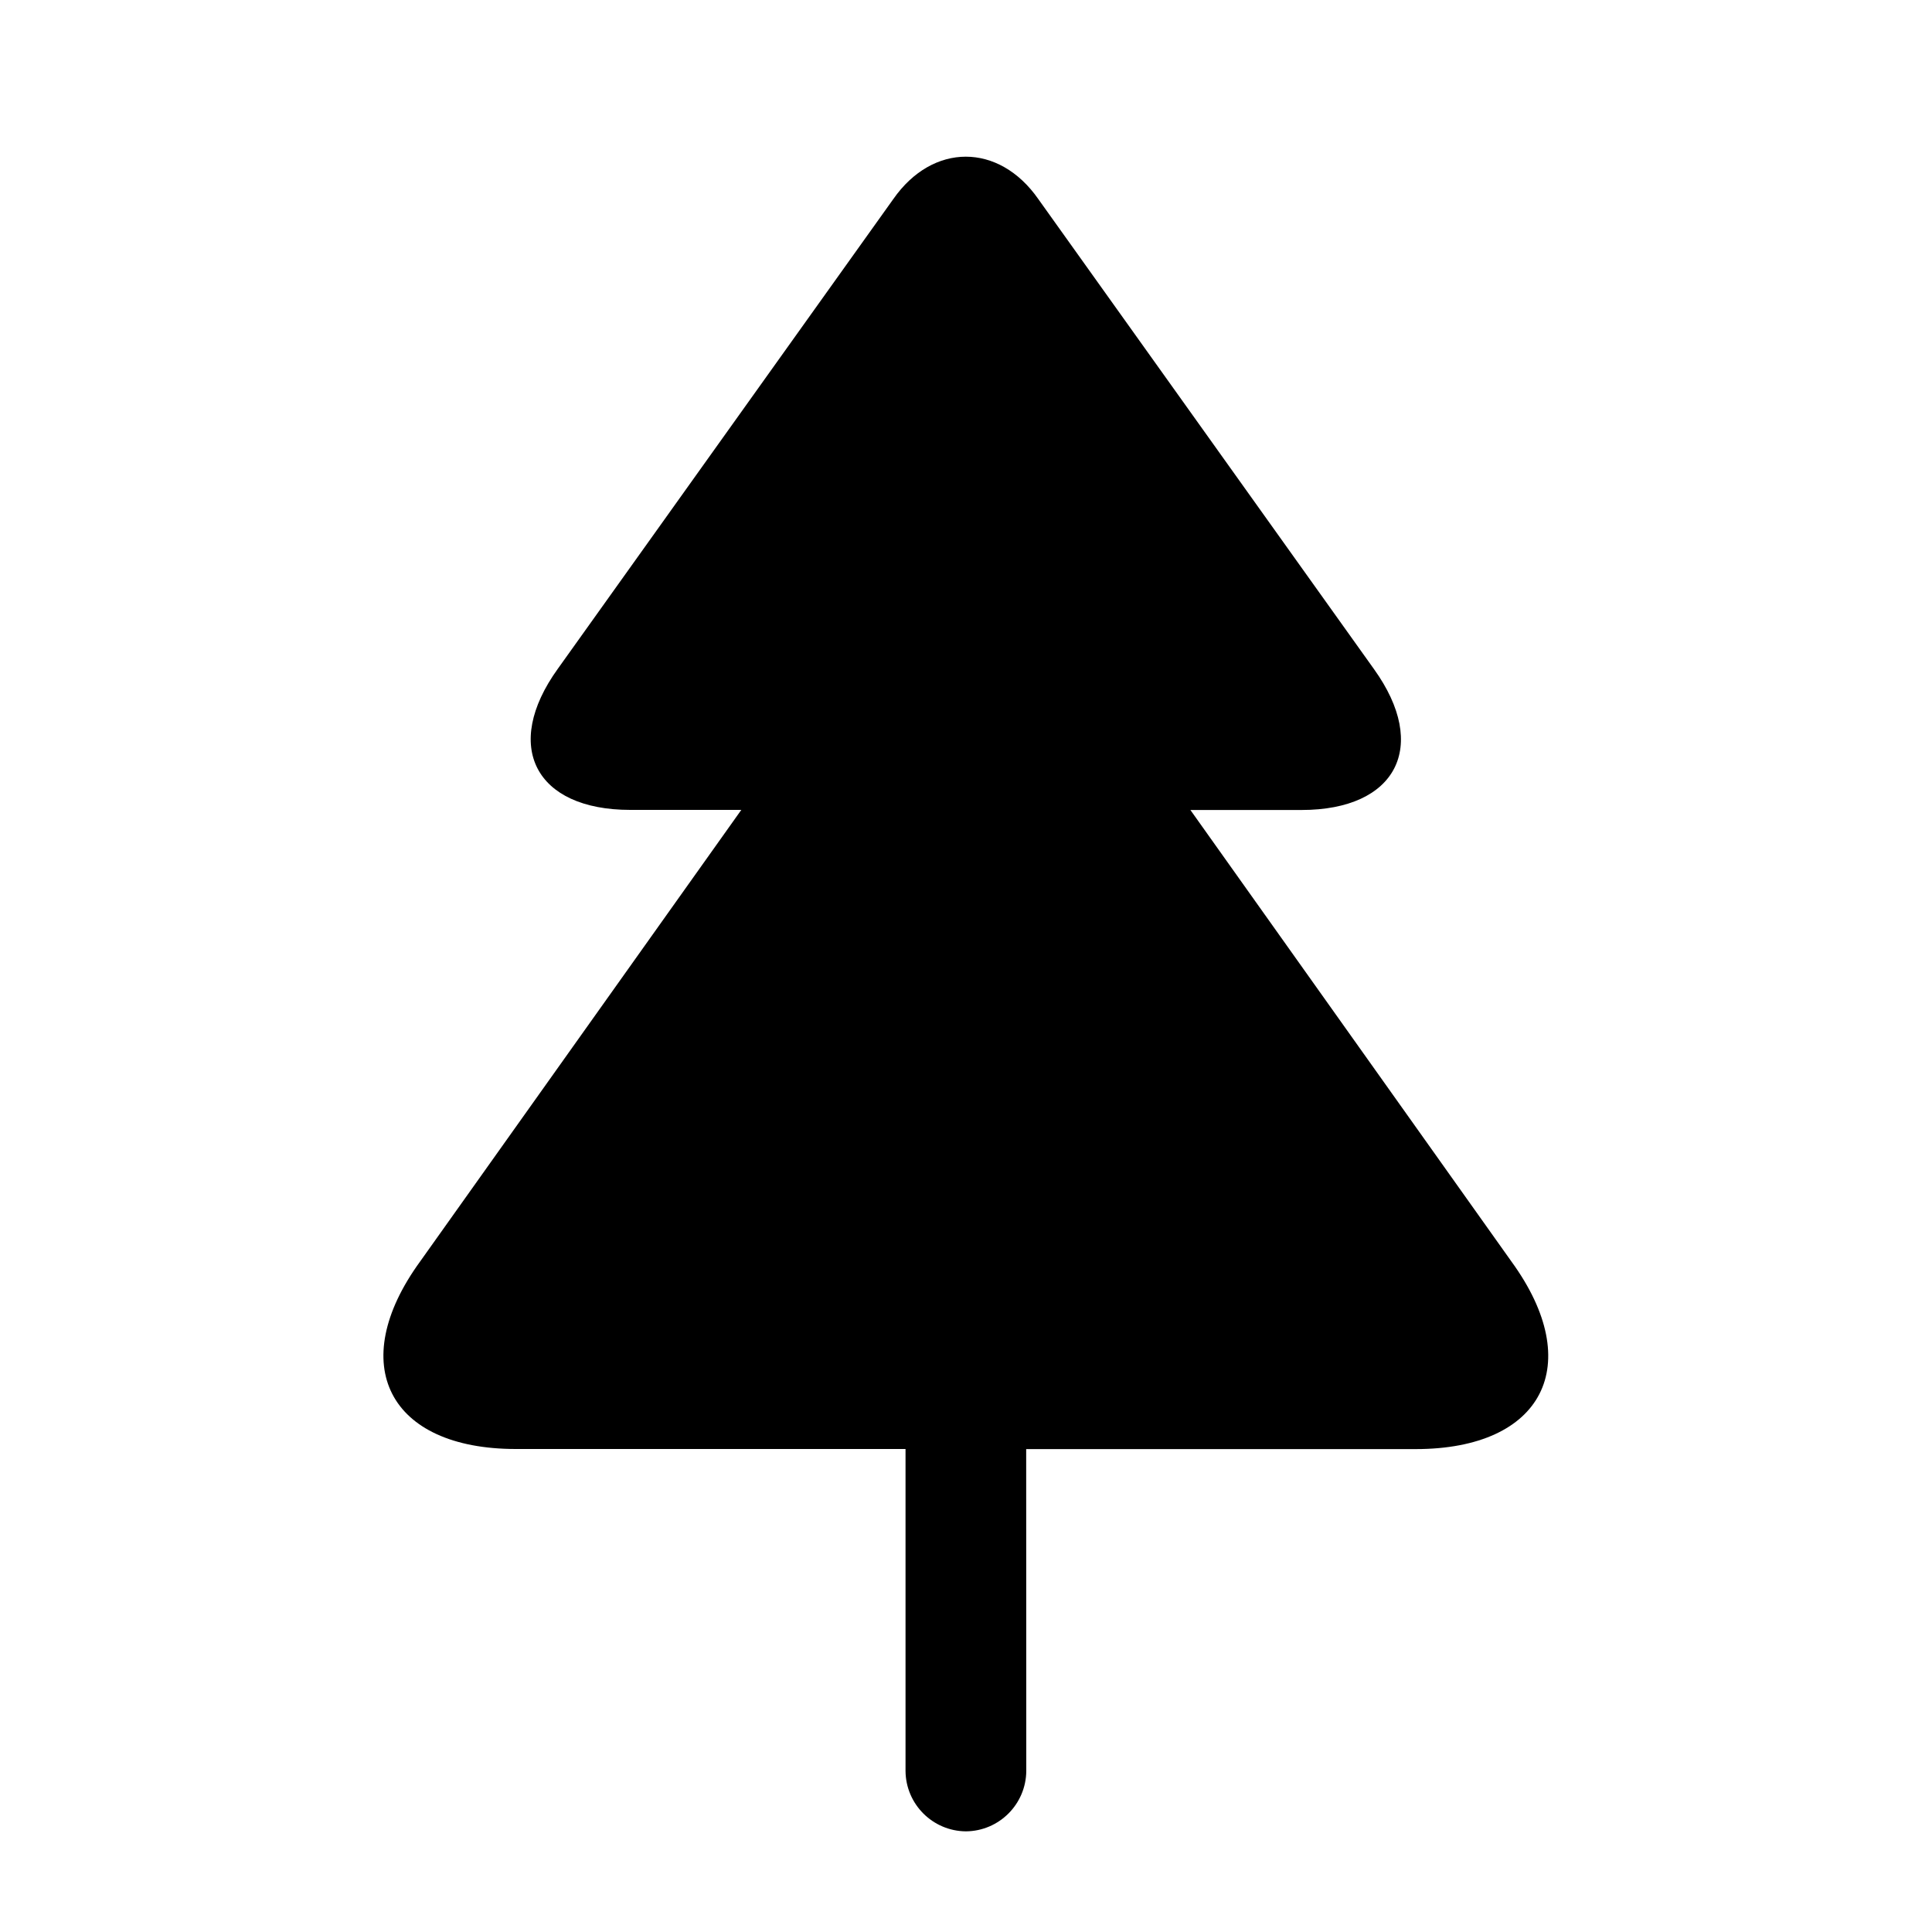
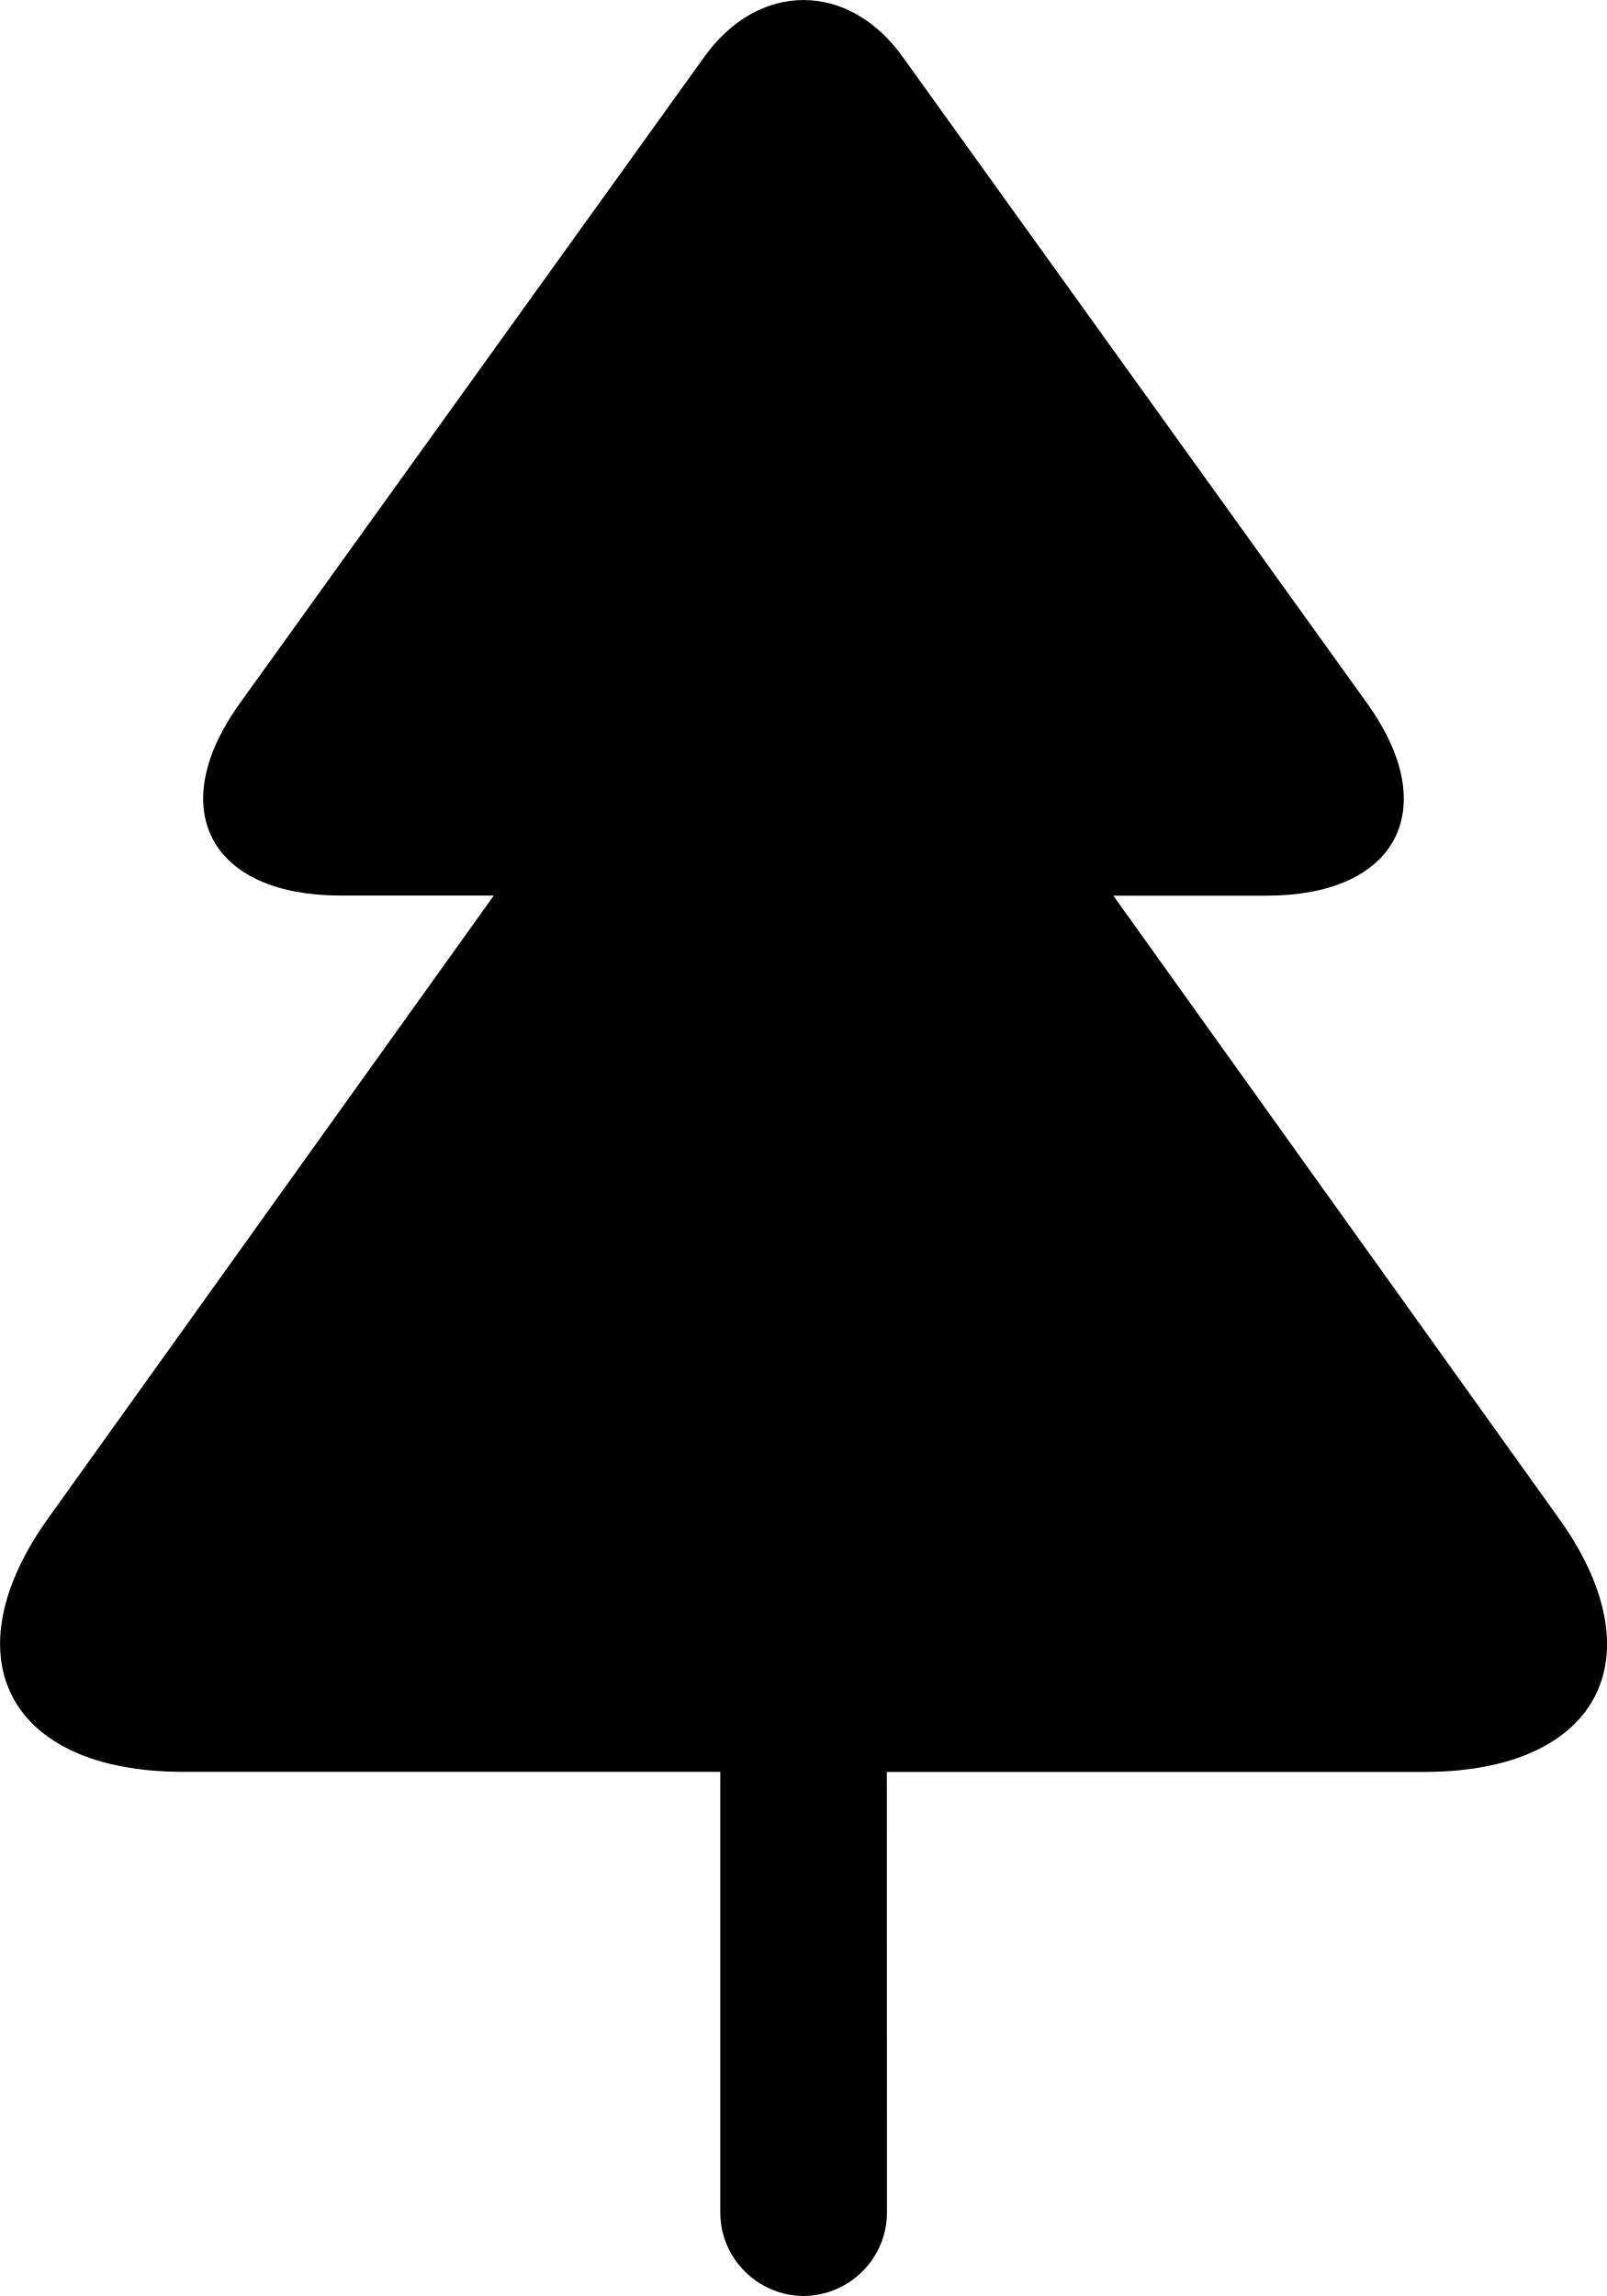
- <svg xmlns="http://www.w3.org/2000/svg" width="20" height="20" fill="none" viewBox="0 0 20 20">
-   <mask id="a" width="14" height="18" x="3" y="1" maskUnits="userSpaceOnUse" style="mask-type:alpha">
-     <path fill="#878787" d="M10.624 18.333a.63.63 0 0 1-.625.625.63.63 0 0 1-.625-.625V15H5.34c-1.316 0-1.766-.875-.991-1.941l3.325-4.675h-1.15c-.984 0-1.326-.66-.75-1.46L9.248 2.06c.408-.584 1.092-.584 1.5 0l3.475 4.866c.575.8.233 1.459-.75 1.459h-1.15l3.324 4.675c.775 1.066.326 1.94-.99 1.941h-4.034z" />
-   </mask>
-   <g mask="url(#a)">
-     <path fill="currentColor" d="M0 20h20V0H0z" />
-   </g>
+ <svg xmlns="http://www.w3.org/2000/svg" width="14" height="20" viewBox="0 0 14 20">
+   <path d="M7.727 19.279a.72.72 0 0 1-.215.508.73.73 0 0 1-.511.213.73.73 0 0 1-.511-.213.72.72 0 0 1-.215-.508v-3.845H1.592c-1.528 0-2.05-1.01-1.15-2.24l3.86-5.393H2.966c-1.142 0-1.54-.761-.87-1.684L6.129.505c.474-.673 1.268-.673 1.742 0l4.034 5.614c.668.923.27 1.683-.87 1.683H9.699l3.86 5.394c.9 1.23.378 2.238-1.15 2.239H7.726z" />
</svg>
